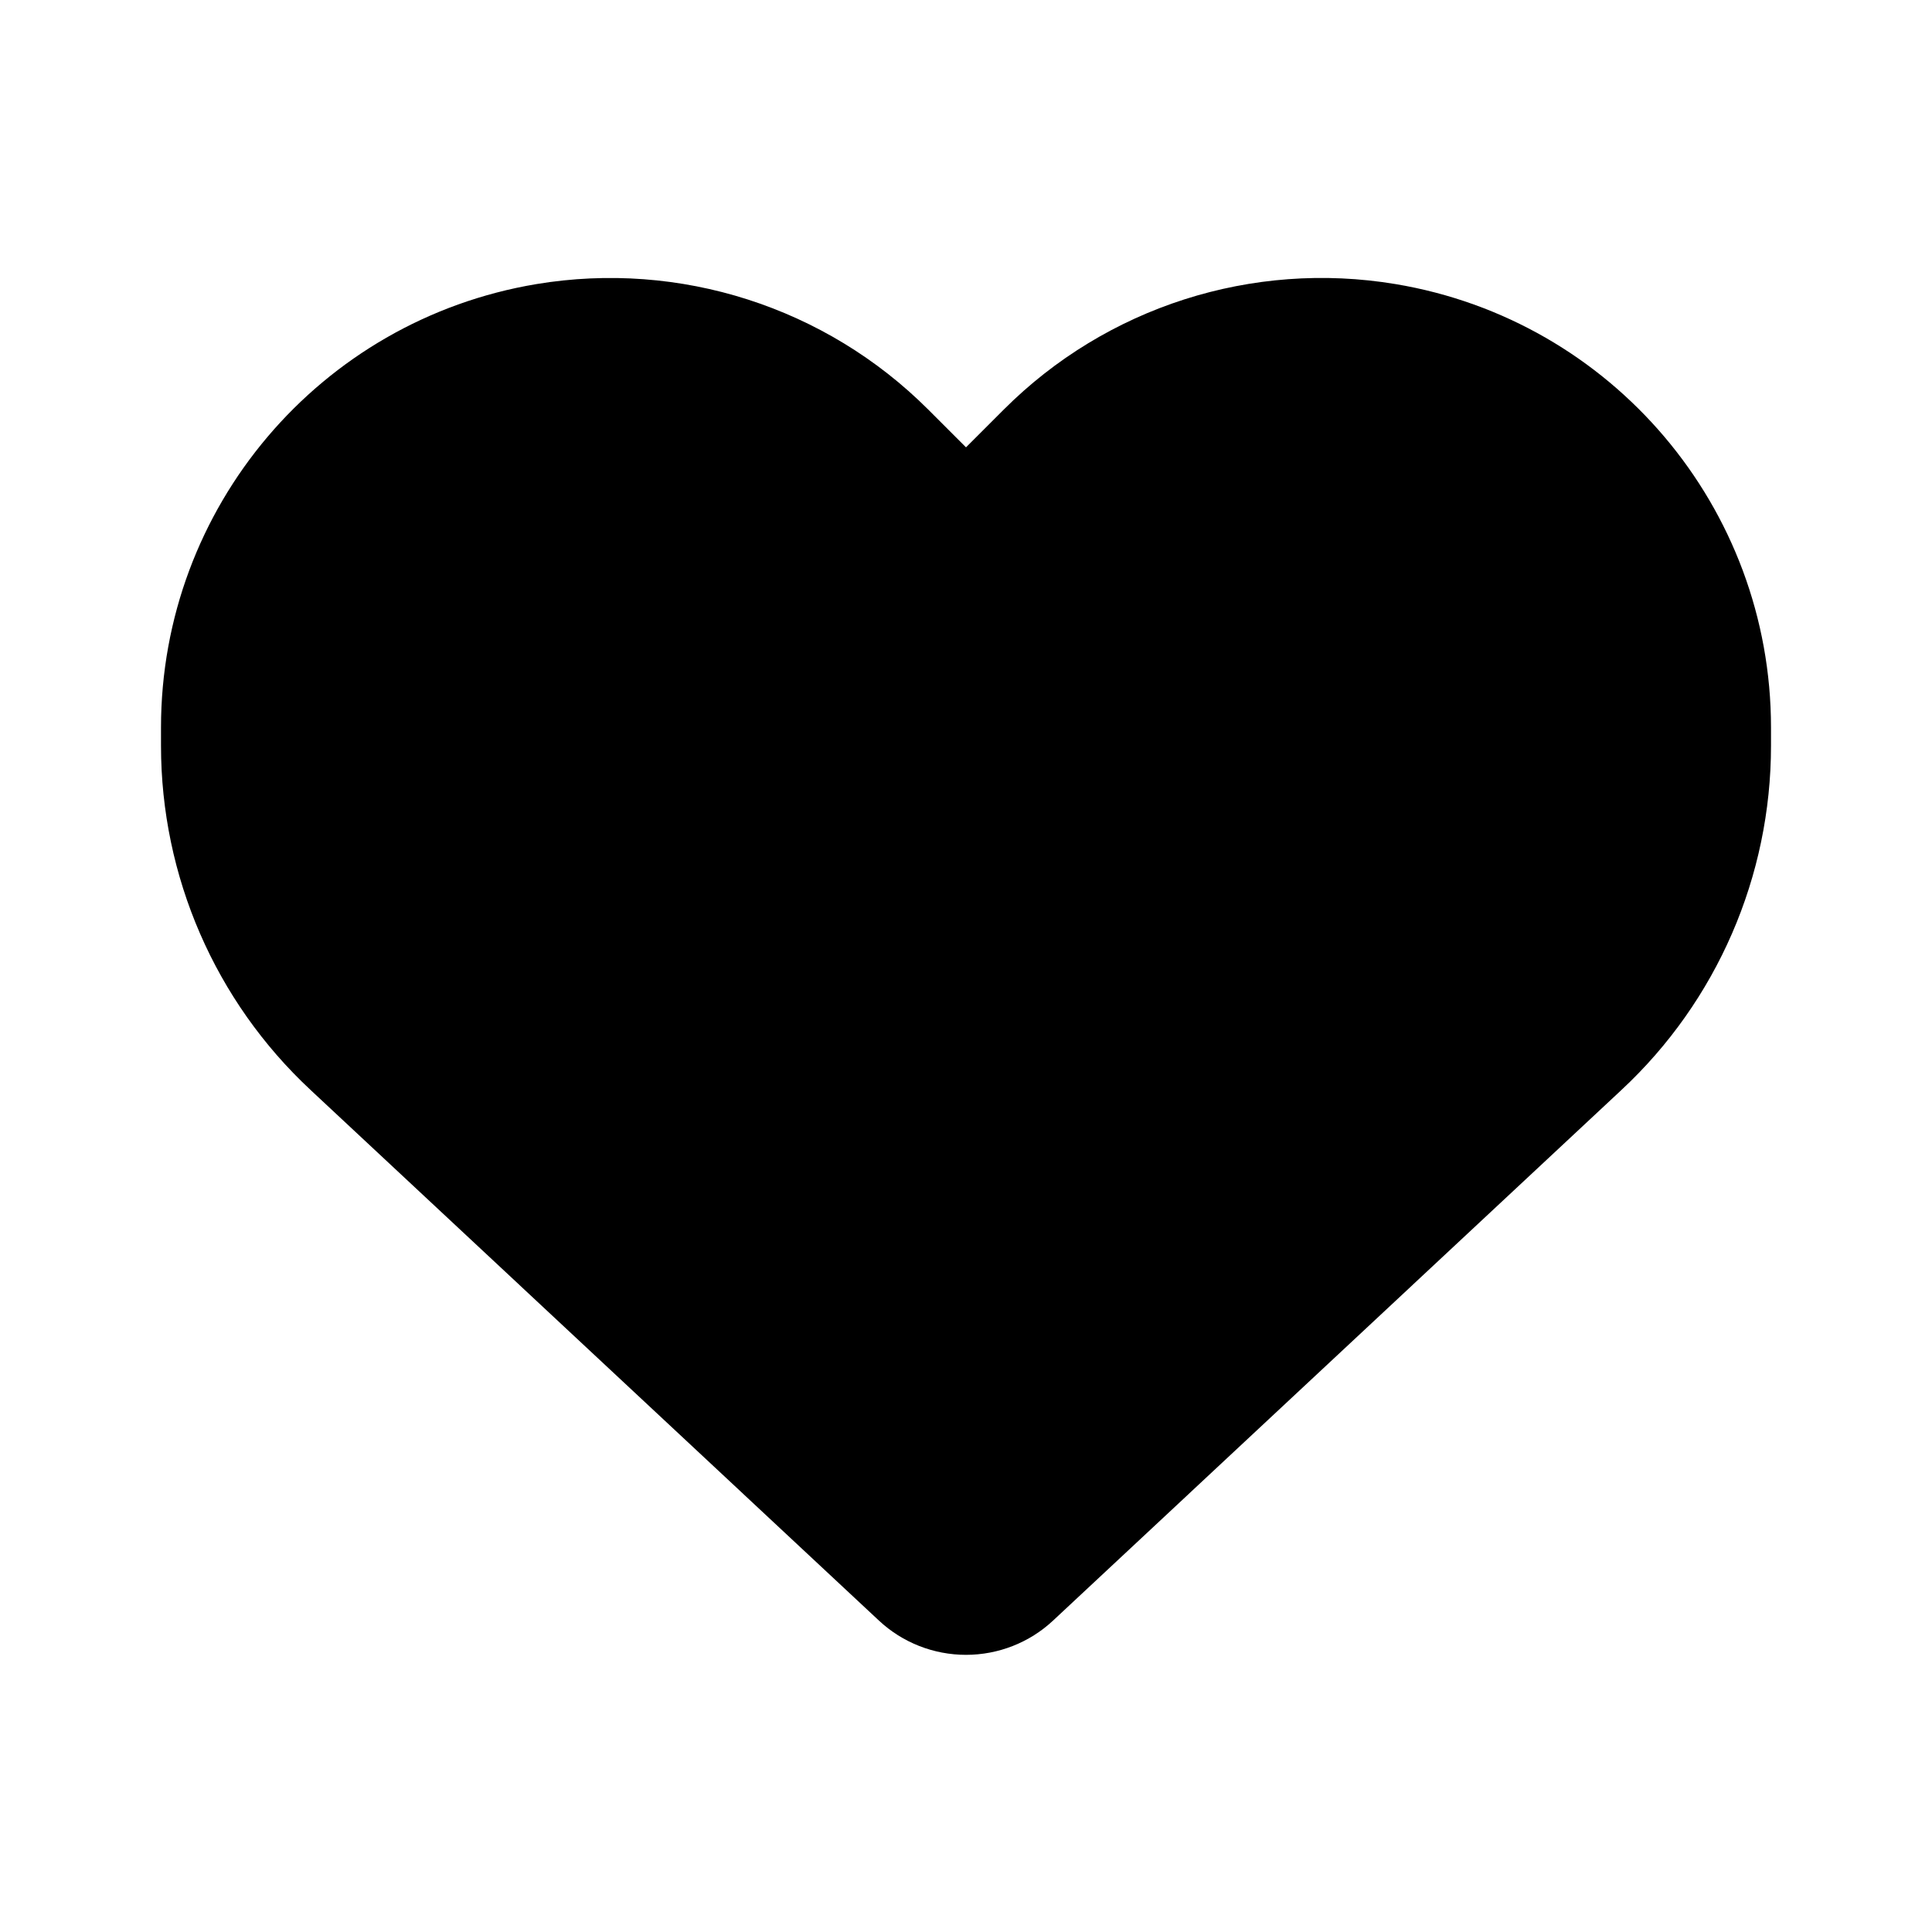
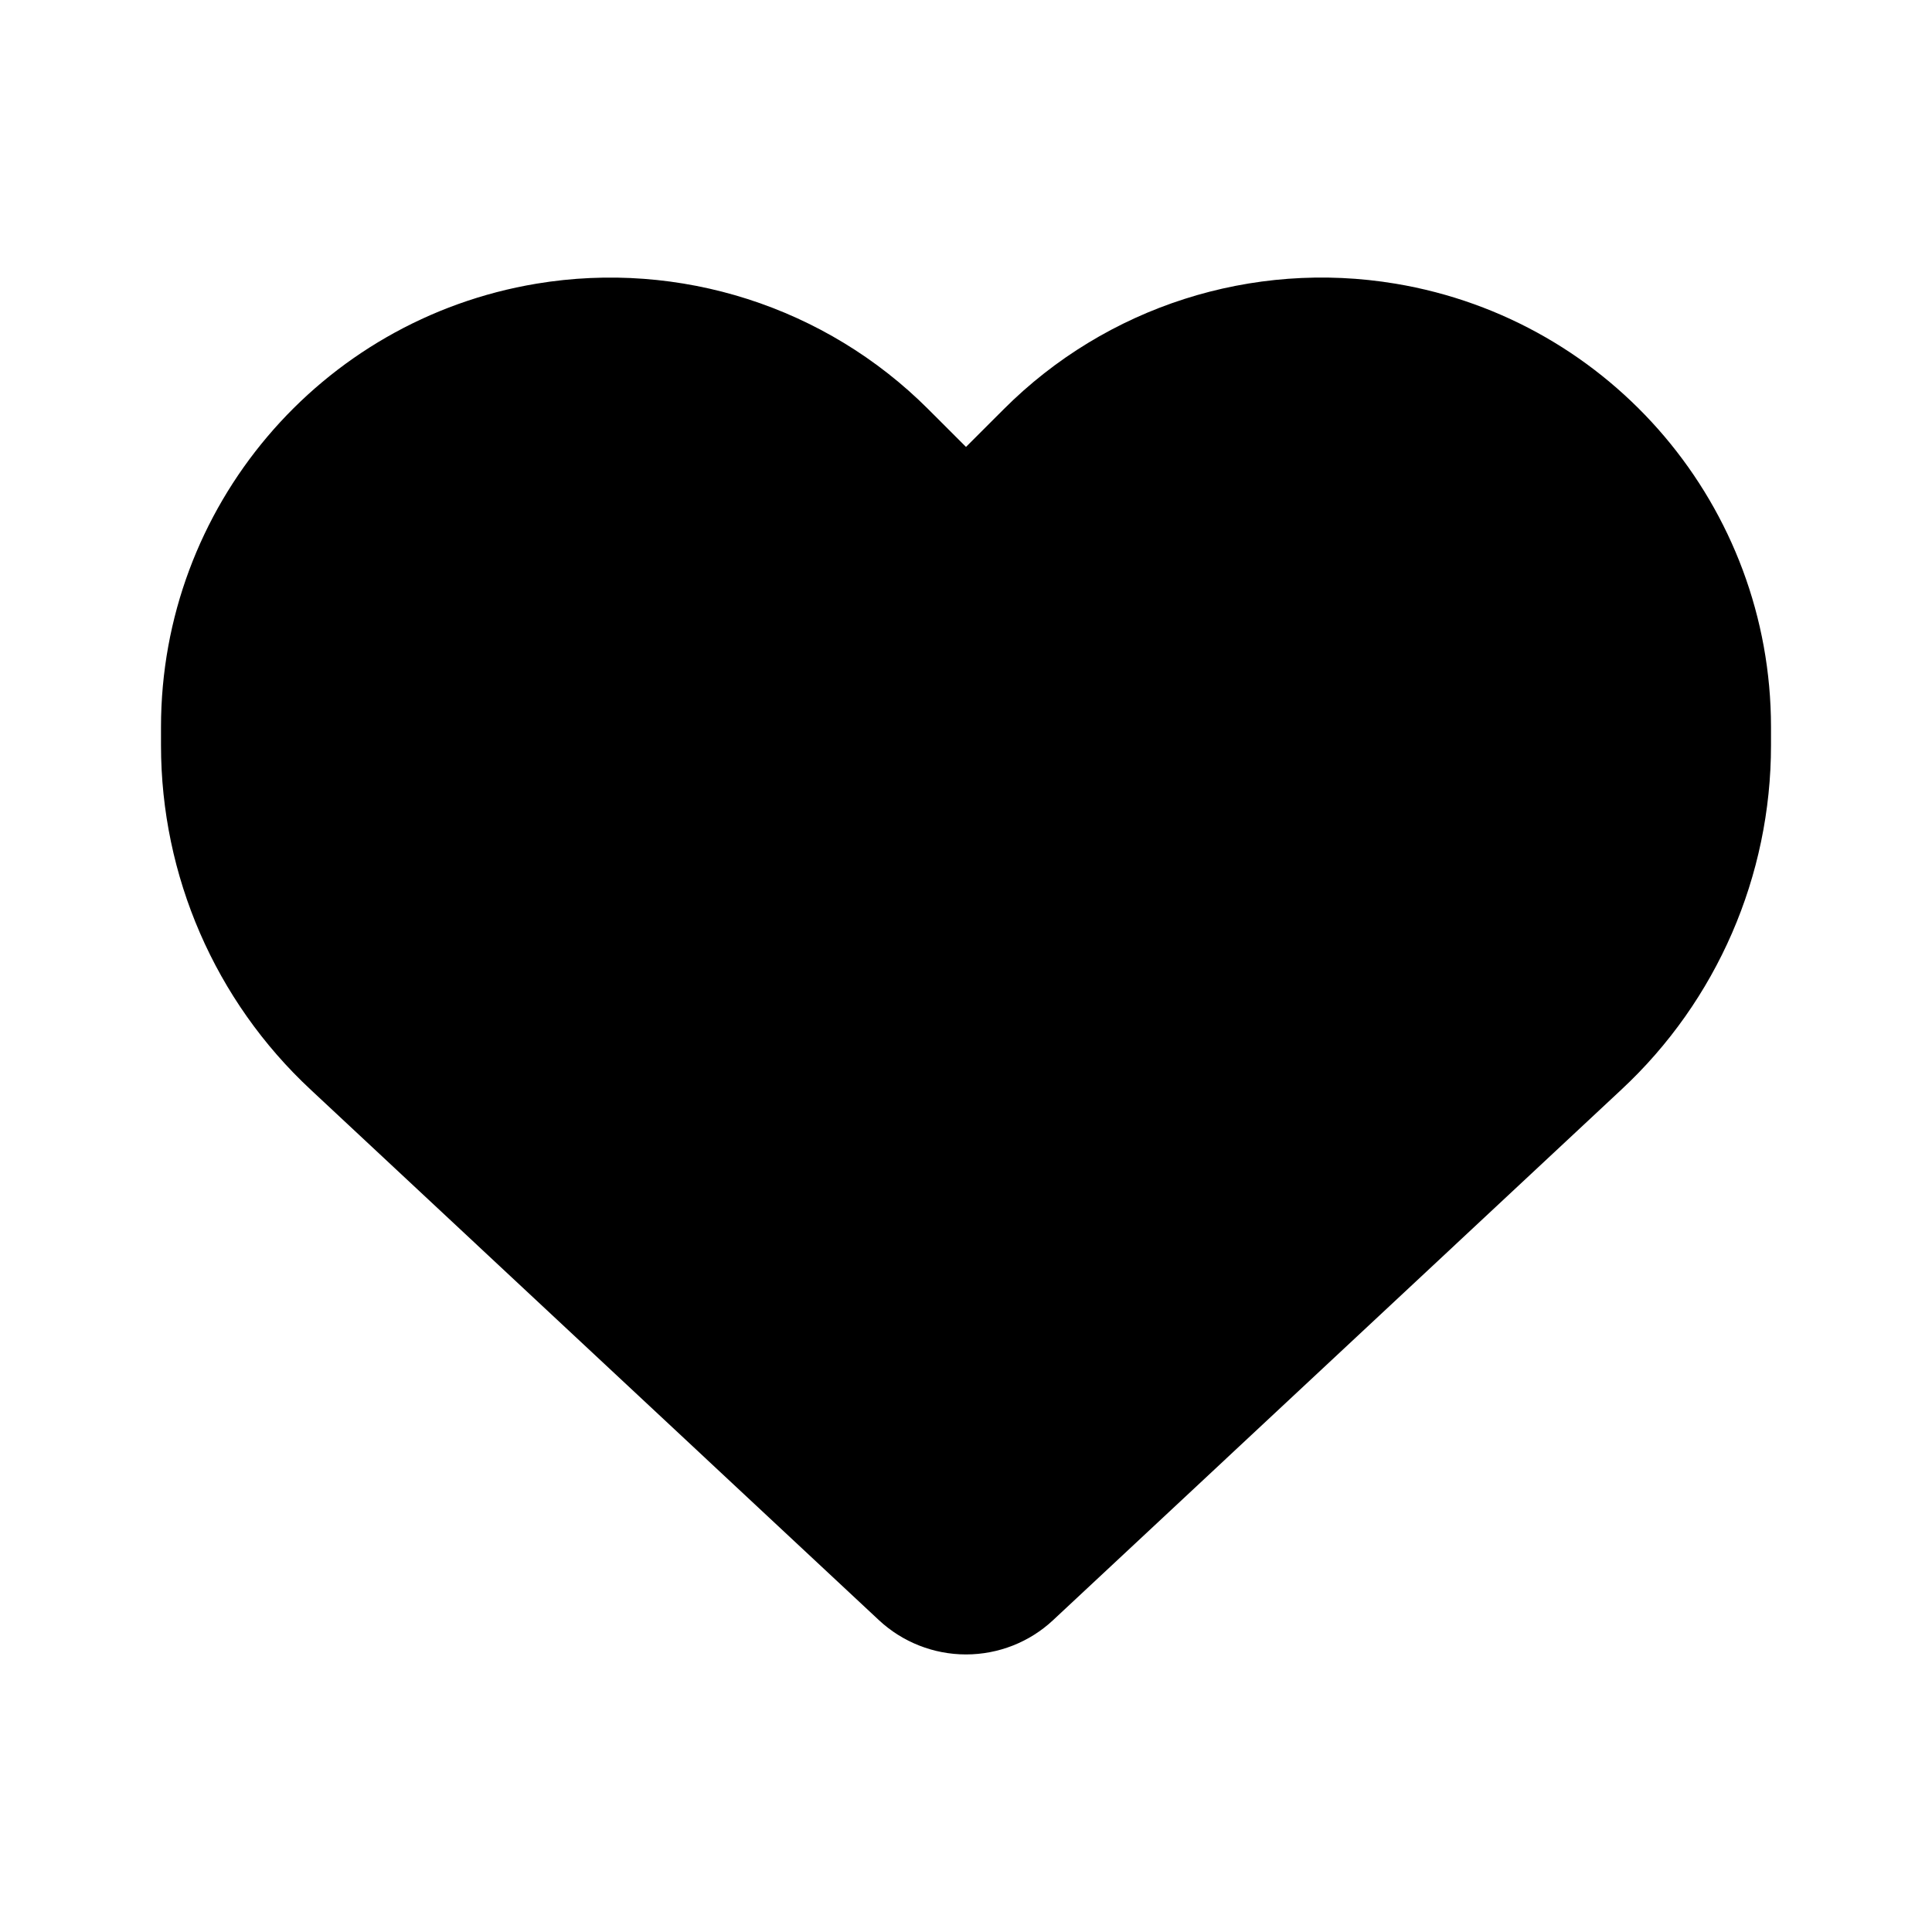
<svg xmlns="http://www.w3.org/2000/svg" viewBox="0 0 24 24">
-   <path d="m3.859 13.541 7.059 6.59c.293.274.68.426 1.082.426s.789-.152 1.082-.426l7.059-6.59c1.188-1.105 1.859-2.656 1.859-4.277v-.227c0-2.73-1.973-5.059-4.664-5.508-1.781-.297-3.594.285-4.867 1.559l-.469.469-.469-.469c-1.273-1.273-3.086-1.855-4.867-1.559-2.691.449-4.664 2.777-4.664 5.508v.227c0 1.621.672 3.172 1.859 4.277z" />
+   <path d="m3.859 13.536 7.059 6.59c.293.273.68.426 1.082.426s.789-.152 1.082-.426l7.059-6.59c1.188-1.105 1.859-2.656 1.859-4.277v-.227c0-2.73-1.973-5.059-4.664-5.508-1.781-.297-3.594.285-4.867 1.559l-.469.469-.469-.469c-1.273-1.273-3.086-1.855-4.867-1.559-2.691.449-4.664 2.777-4.664 5.508v.227c0 1.621.672 3.172 1.859 4.277z" />
</svg>
